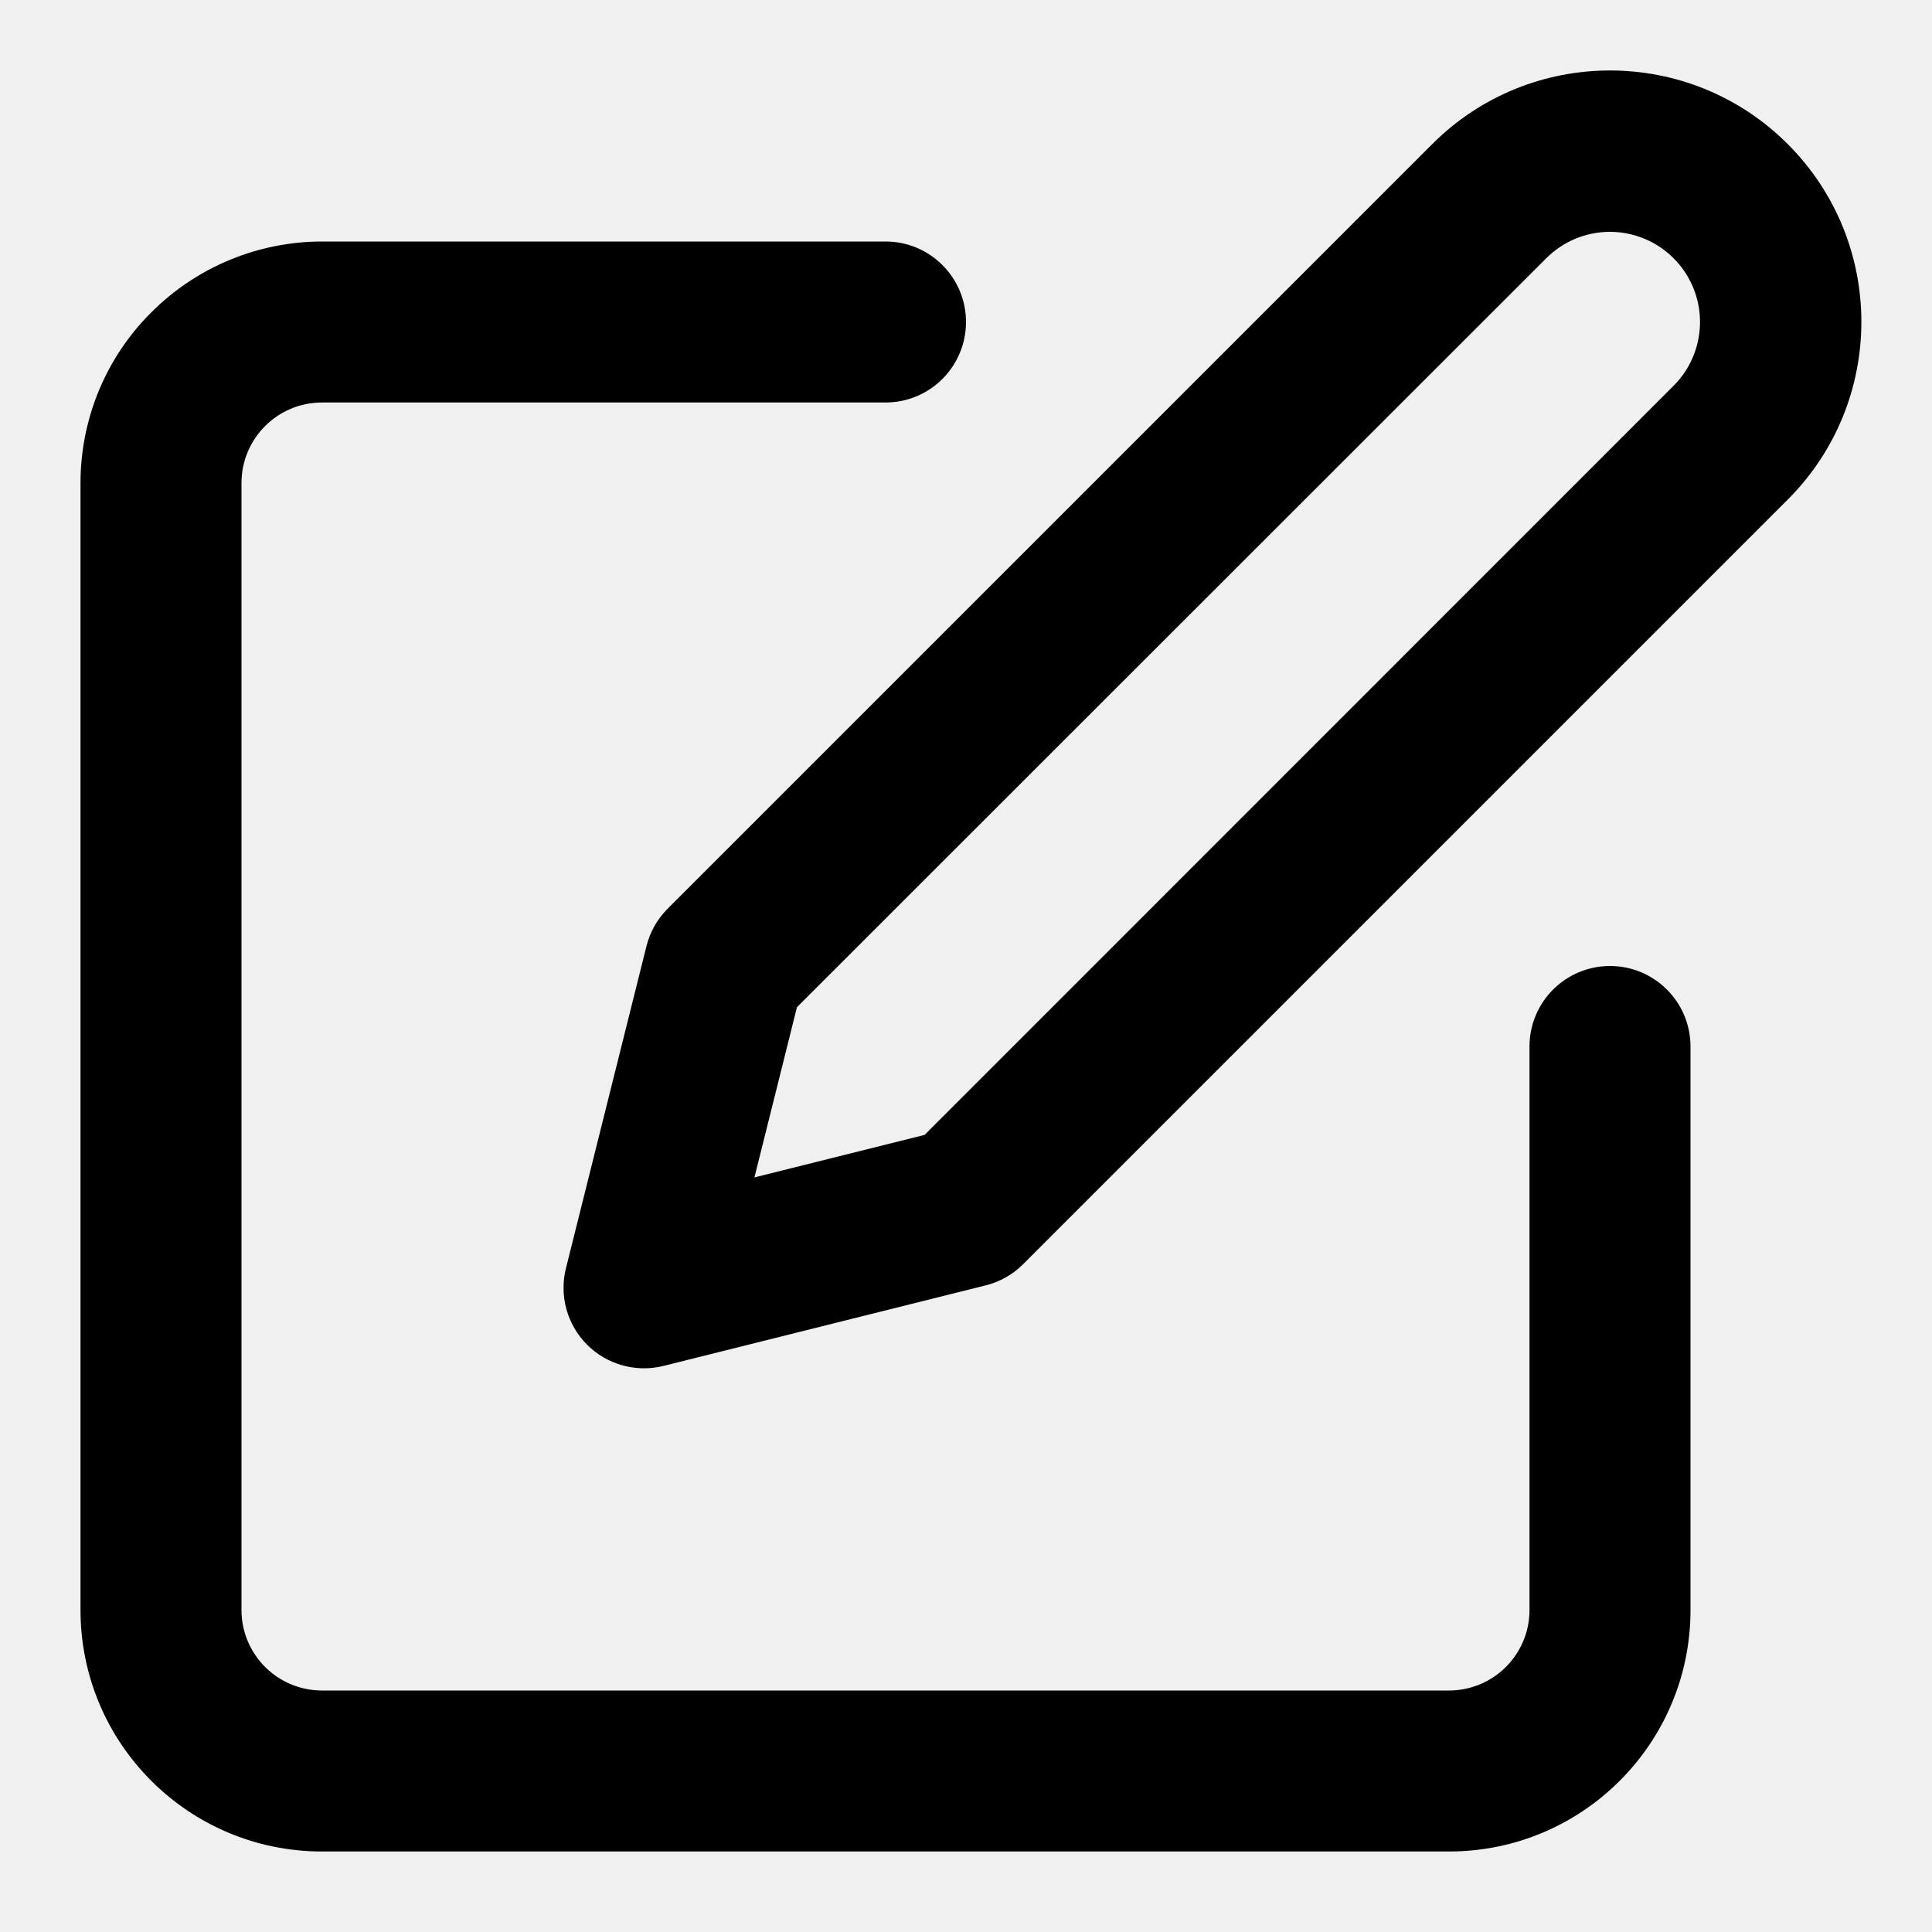
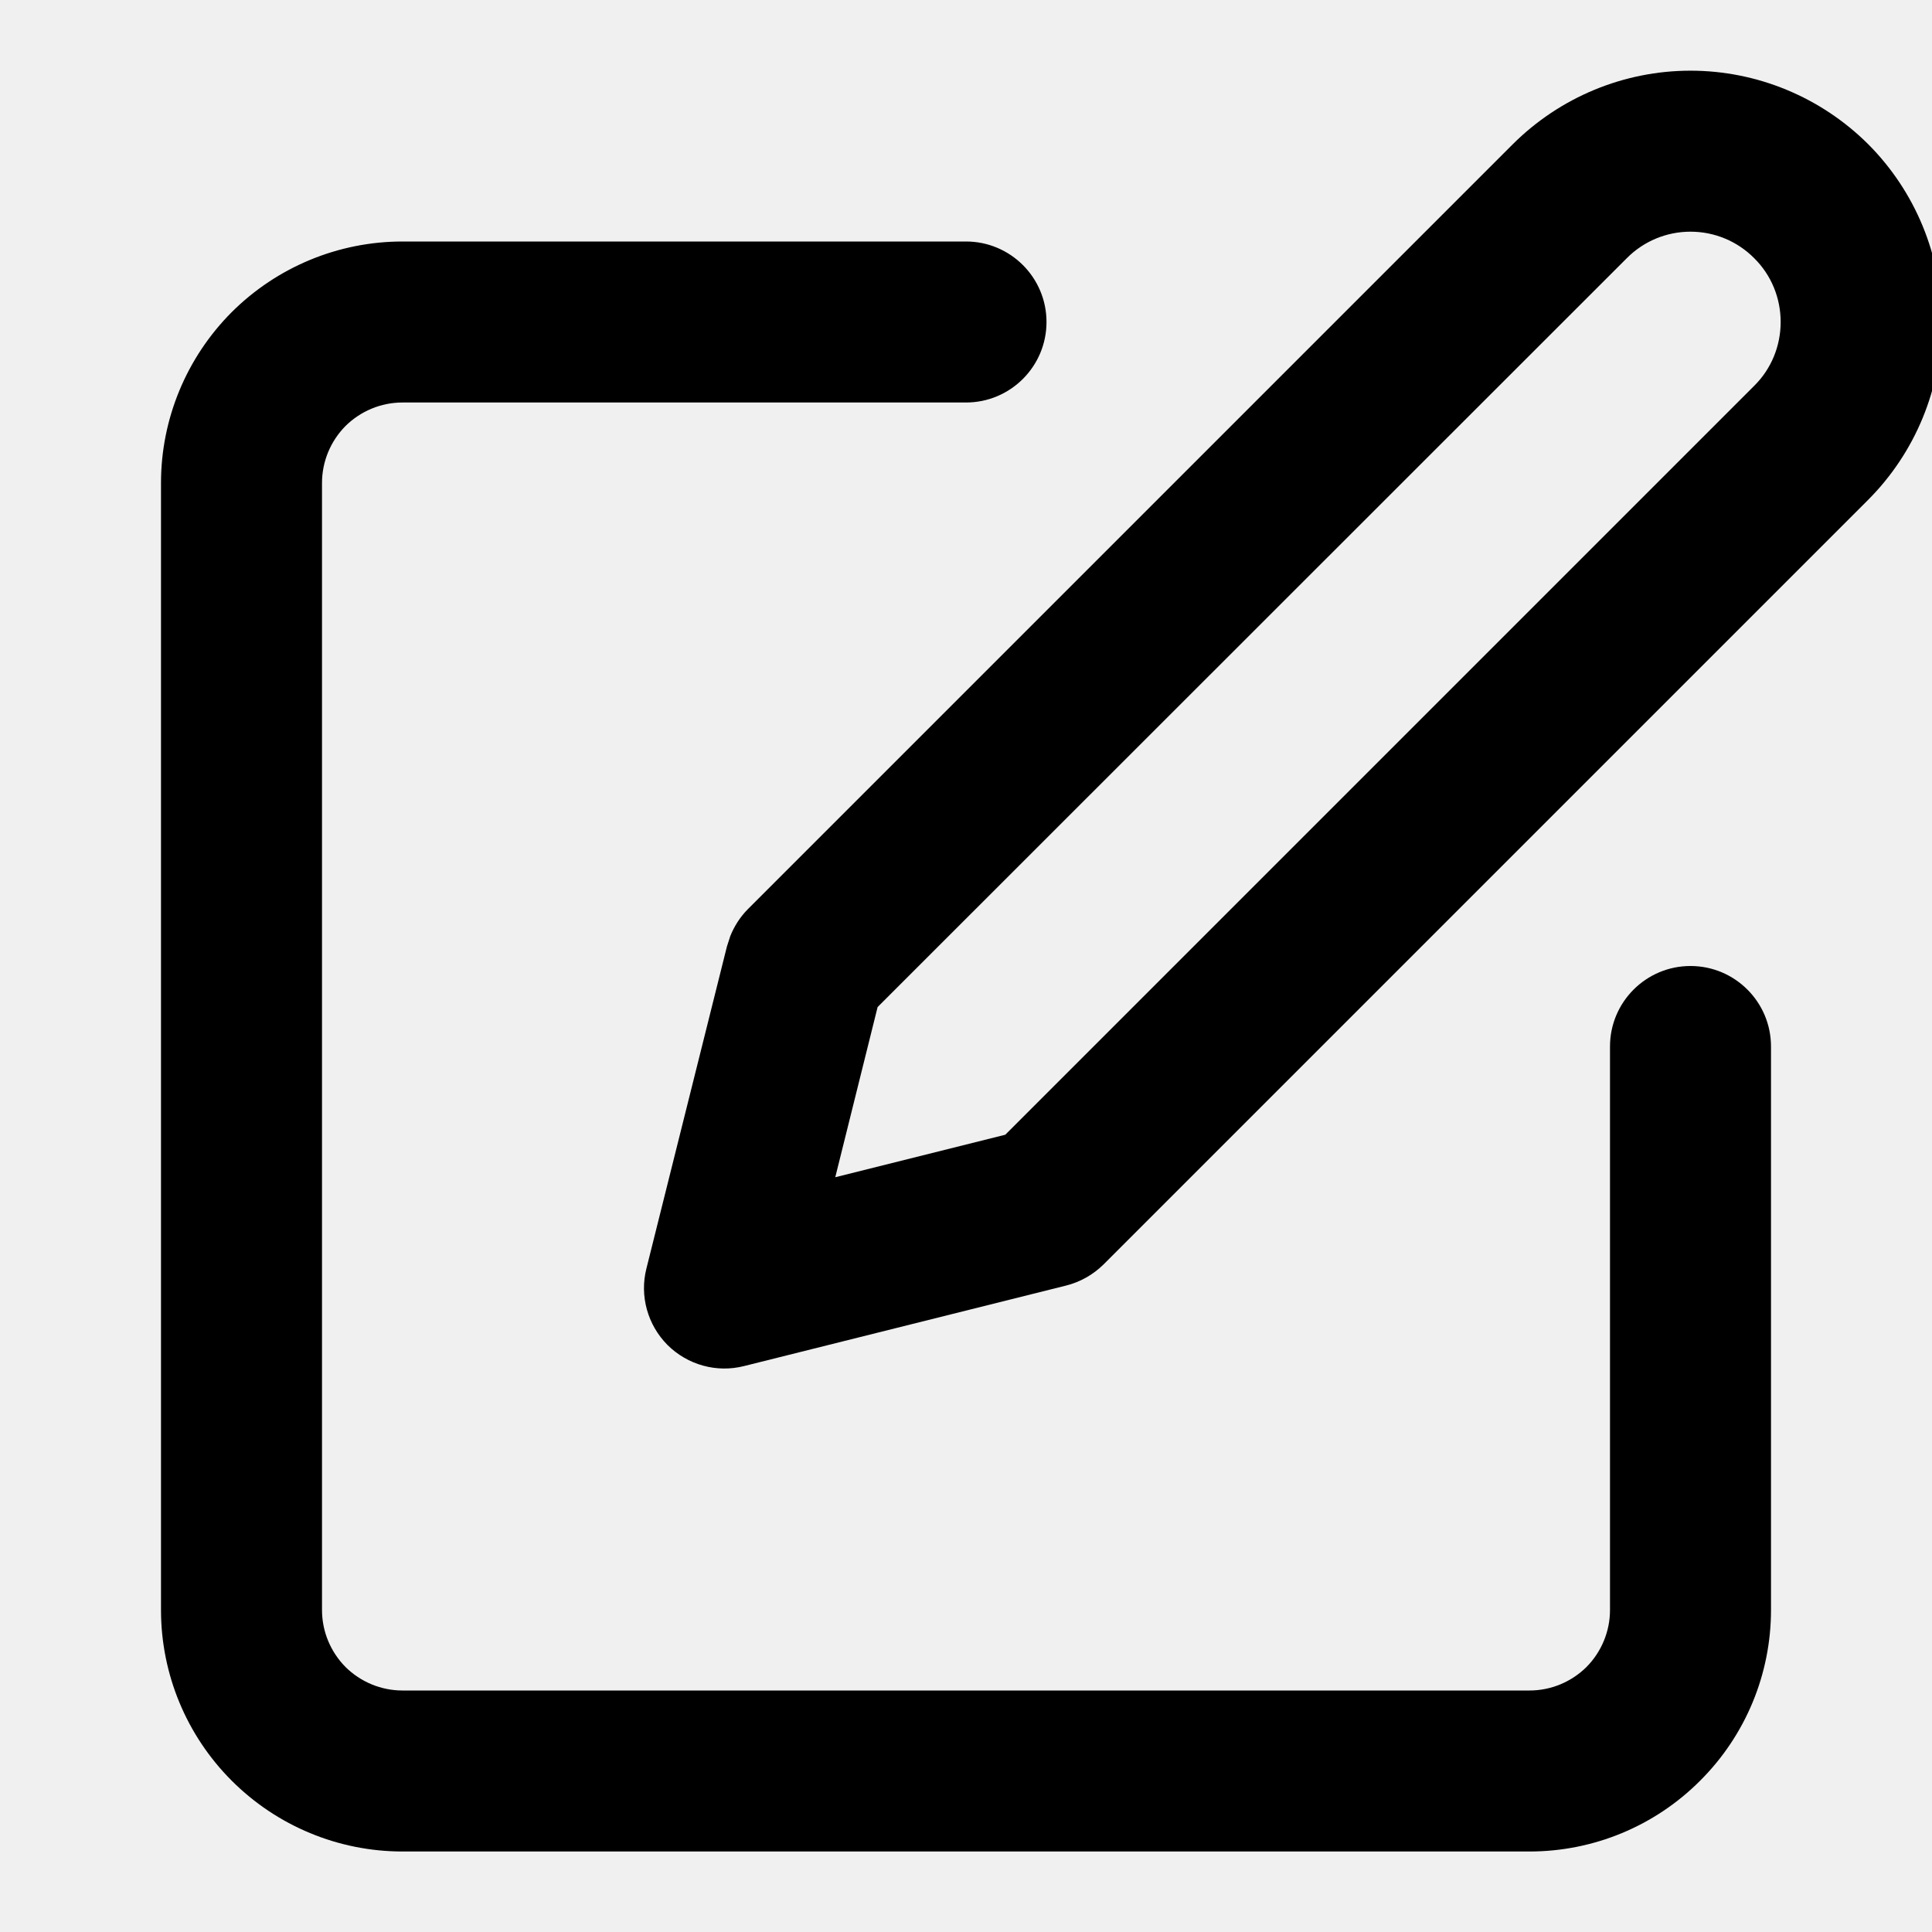
- <svg xmlns="http://www.w3.org/2000/svg" width="12" height="12" fill="none" viewBox="0 0 12 12">
-   <g clip-path="url(#a)">
-     <path fill="#000" fill-rule="evenodd" d="M.94 1.94A1.5 1.5 0 0 1 2 1.5h3.5a.5.5 0 0 1 0 1H2a.5.5 0 0 0-.5.5v7a.5.5 0 0 0 .5.5h7a.5.5 0 0 0 .5-.5V6.5a.5.5 0 0 1 1 0V10A1.5 1.5 0 0 1 9 11.5H2A1.5 1.5 0 0 1 .5 10V3c0-.398.158-.78.44-1.06Z" clip-rule="evenodd" />
-     <path fill="#000" fill-rule="evenodd" d="M10 1.44a.56.56 0 0 0-.396.164L4.95 6.256l-.264 1.057 1.057-.264 4.652-4.653A.56.56 0 0 0 10 1.44ZM8.896.895a1.56 1.56 0 0 1 2.208 2.208l-4.75 4.75a.5.5 0 0 1-.233.131l-2 .5a.5.5 0 0 1-.606-.606l.5-2a.5.5 0 0 1 .131-.233l4.75-4.75Z" clip-rule="evenodd" />
-   </g>
-   <defs>
-     <clipPath id="a">
-       <path fill="#fff" d="M0 0h12v12H0z" />
-     </clipPath>
-   </defs>
+ <svg xmlns="http://www.w3.org/2000/svg" width="12" height="12" viewBox="0 0 12 12" fill="none">
+   <path d="M1 10V3C1 2.602 1.158 2.221 1.439 1.939C1.721 1.658 2.102 1.5 2.5 1.5H6C6.276 1.5 6.5 1.724 6.5 2C6.5 2.276 6.276 2.5 6 2.5H2.5C2.367 2.5 2.24 2.553 2.146 2.646C2.053 2.74 2 2.867 2 3V10C2 10.133 2.053 10.26 2.146 10.354C2.24 10.447 2.367 10.5 2.5 10.5H9.5C9.633 10.5 9.76 10.447 9.854 10.354C9.947 10.26 10 10.133 10 10V6.5C10 6.224 10.224 6 10.5 6C10.776 6 11 6.224 11 6.5V10C11 10.398 10.842 10.779 10.56 11.06C10.279 11.342 9.898 11.5 9.5 11.5H2.5C2.102 11.5 1.721 11.342 1.439 11.06C1.158 10.779 1 10.398 1 10ZM11.06 2C11.06 1.851 11.002 1.709 10.896 1.604C10.791 1.498 10.649 1.439 10.5 1.439C10.351 1.439 10.209 1.498 10.104 1.604L5.451 6.255L5.188 7.312L6.244 7.048L10.896 2.396C11.002 2.291 11.06 2.149 11.06 2ZM12.06 2C12.06 2.414 11.896 2.811 11.604 3.104L6.854 7.854C6.789 7.918 6.709 7.963 6.621 7.985L4.621 8.485C4.451 8.528 4.271 8.478 4.146 8.354C4.022 8.229 3.972 8.049 4.015 7.879L4.515 5.879L4.536 5.814C4.561 5.752 4.598 5.694 4.646 5.646L9.396 0.896C9.689 0.604 10.086 0.439 10.5 0.439C10.914 0.439 11.311 0.604 11.604 0.896C11.896 1.189 12.06 1.586 12.06 2Z" fill="black" />
</svg>
